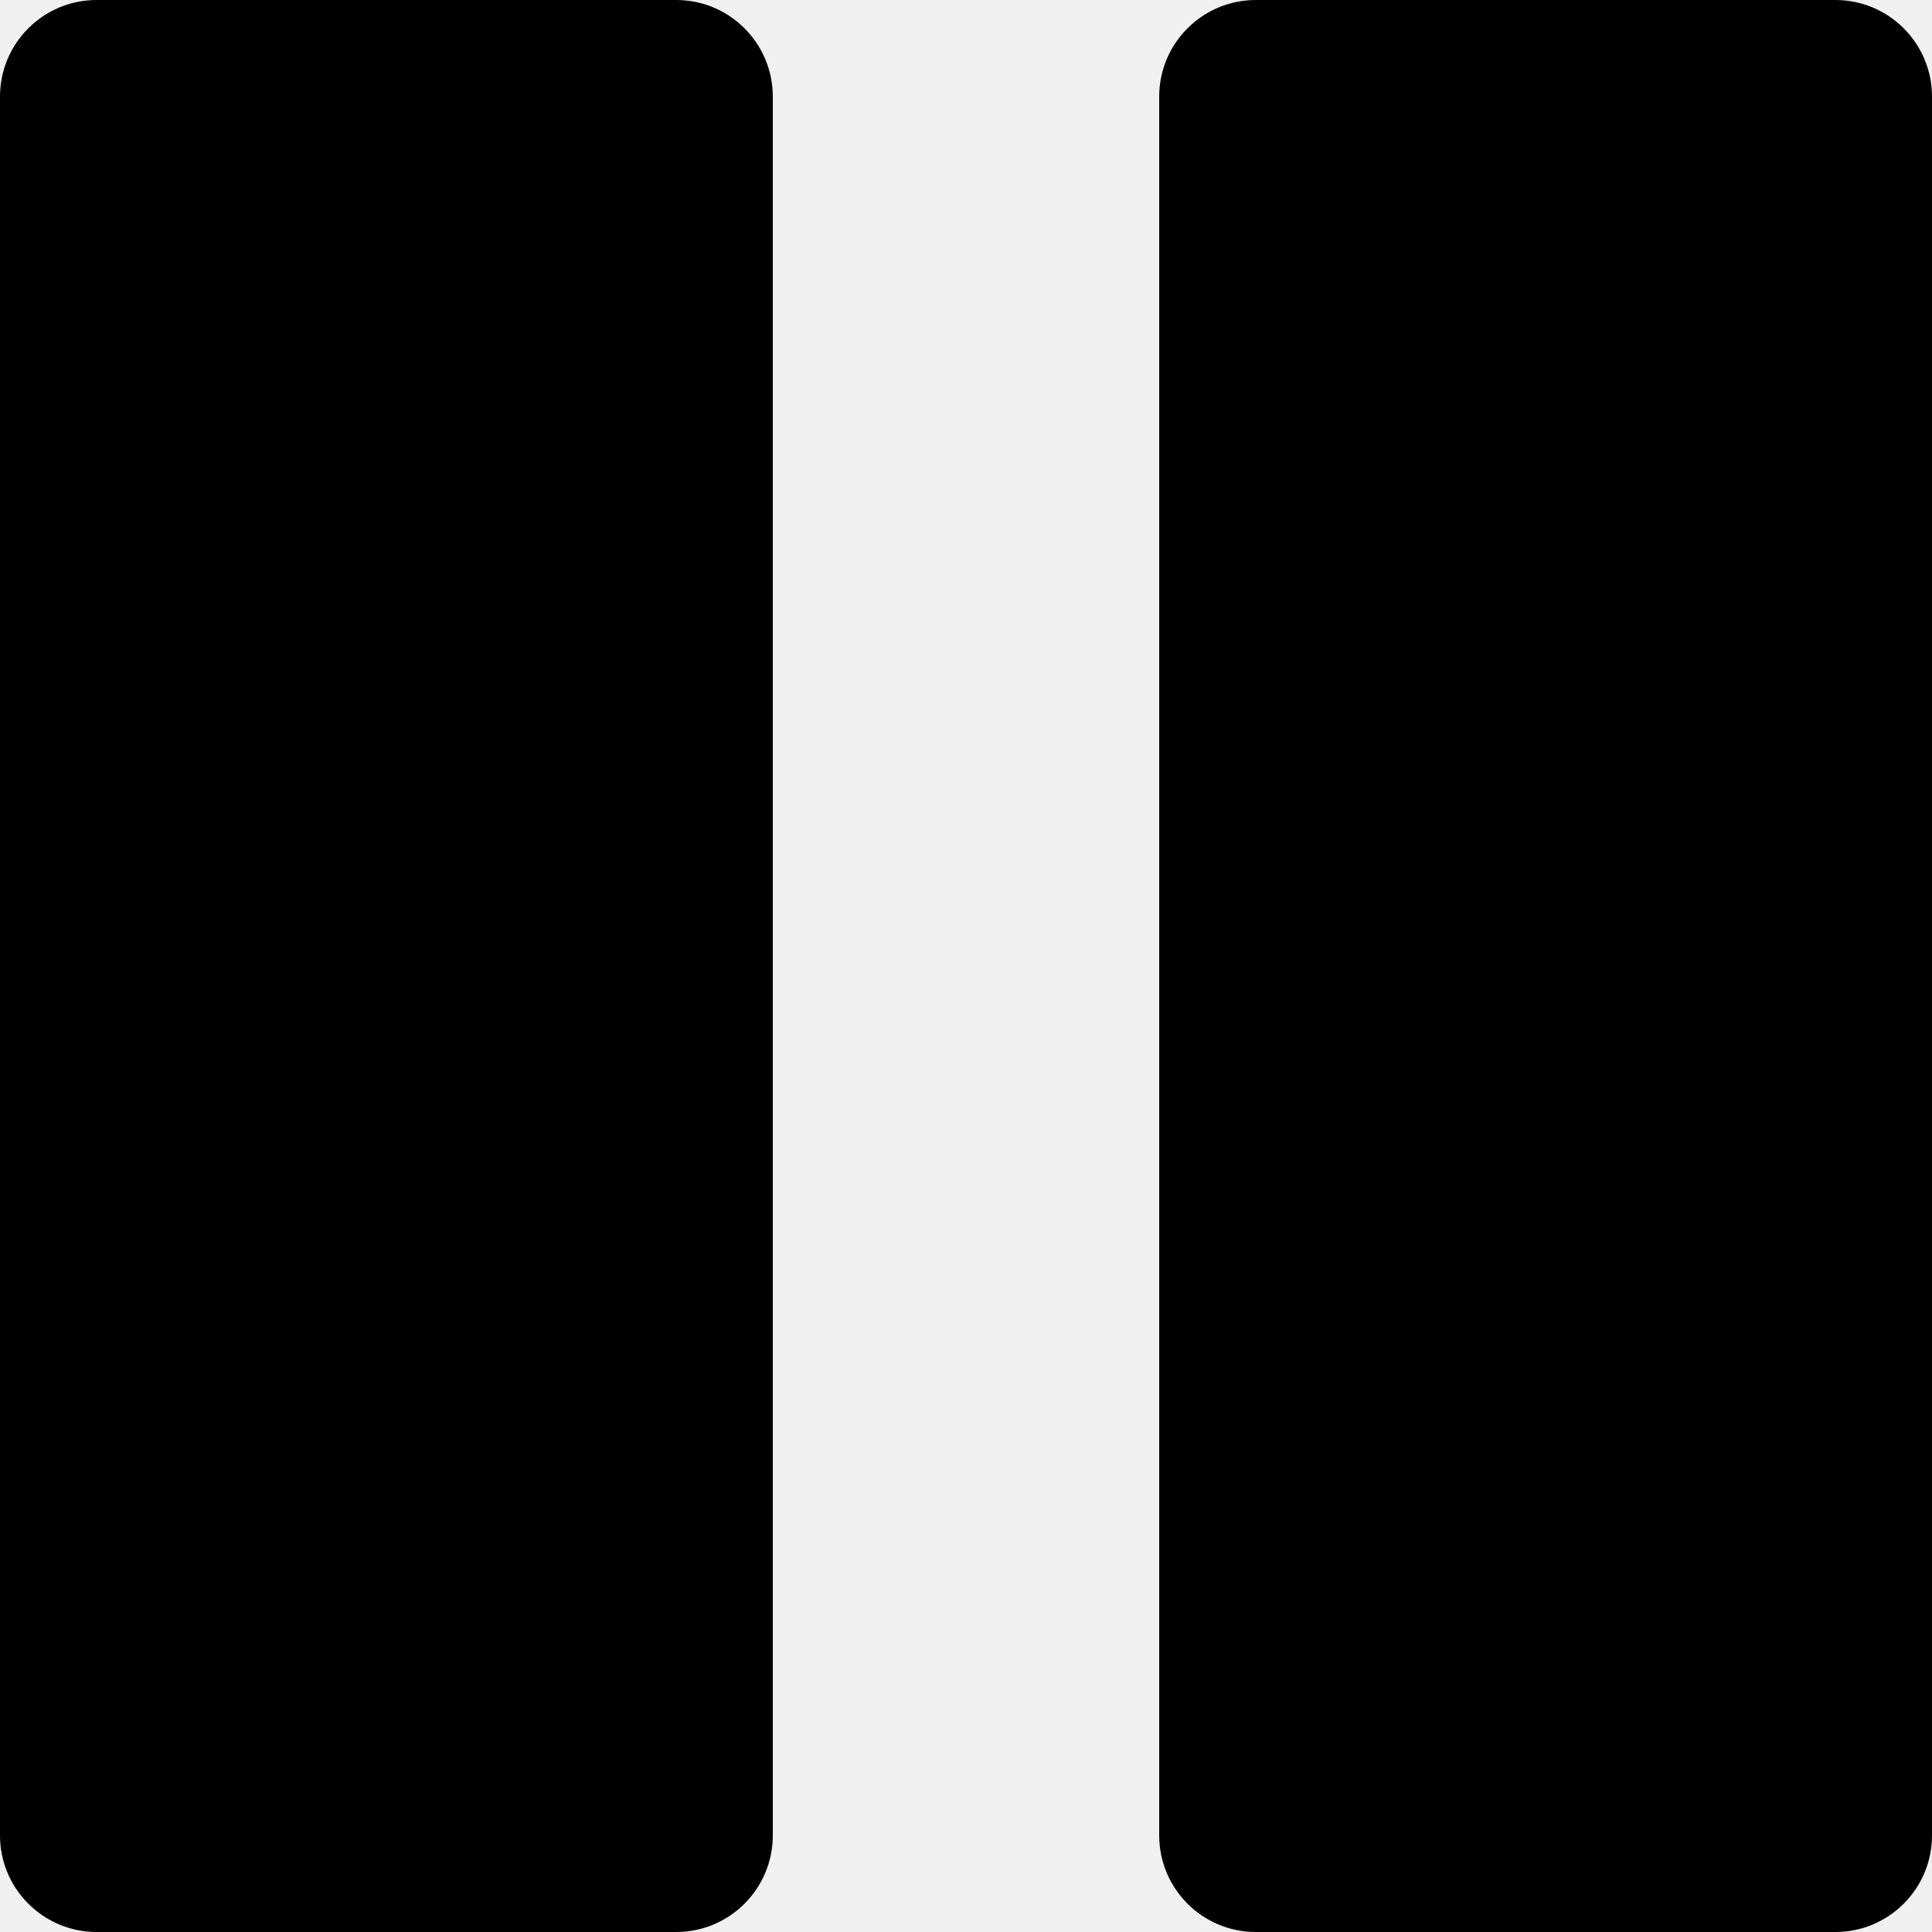
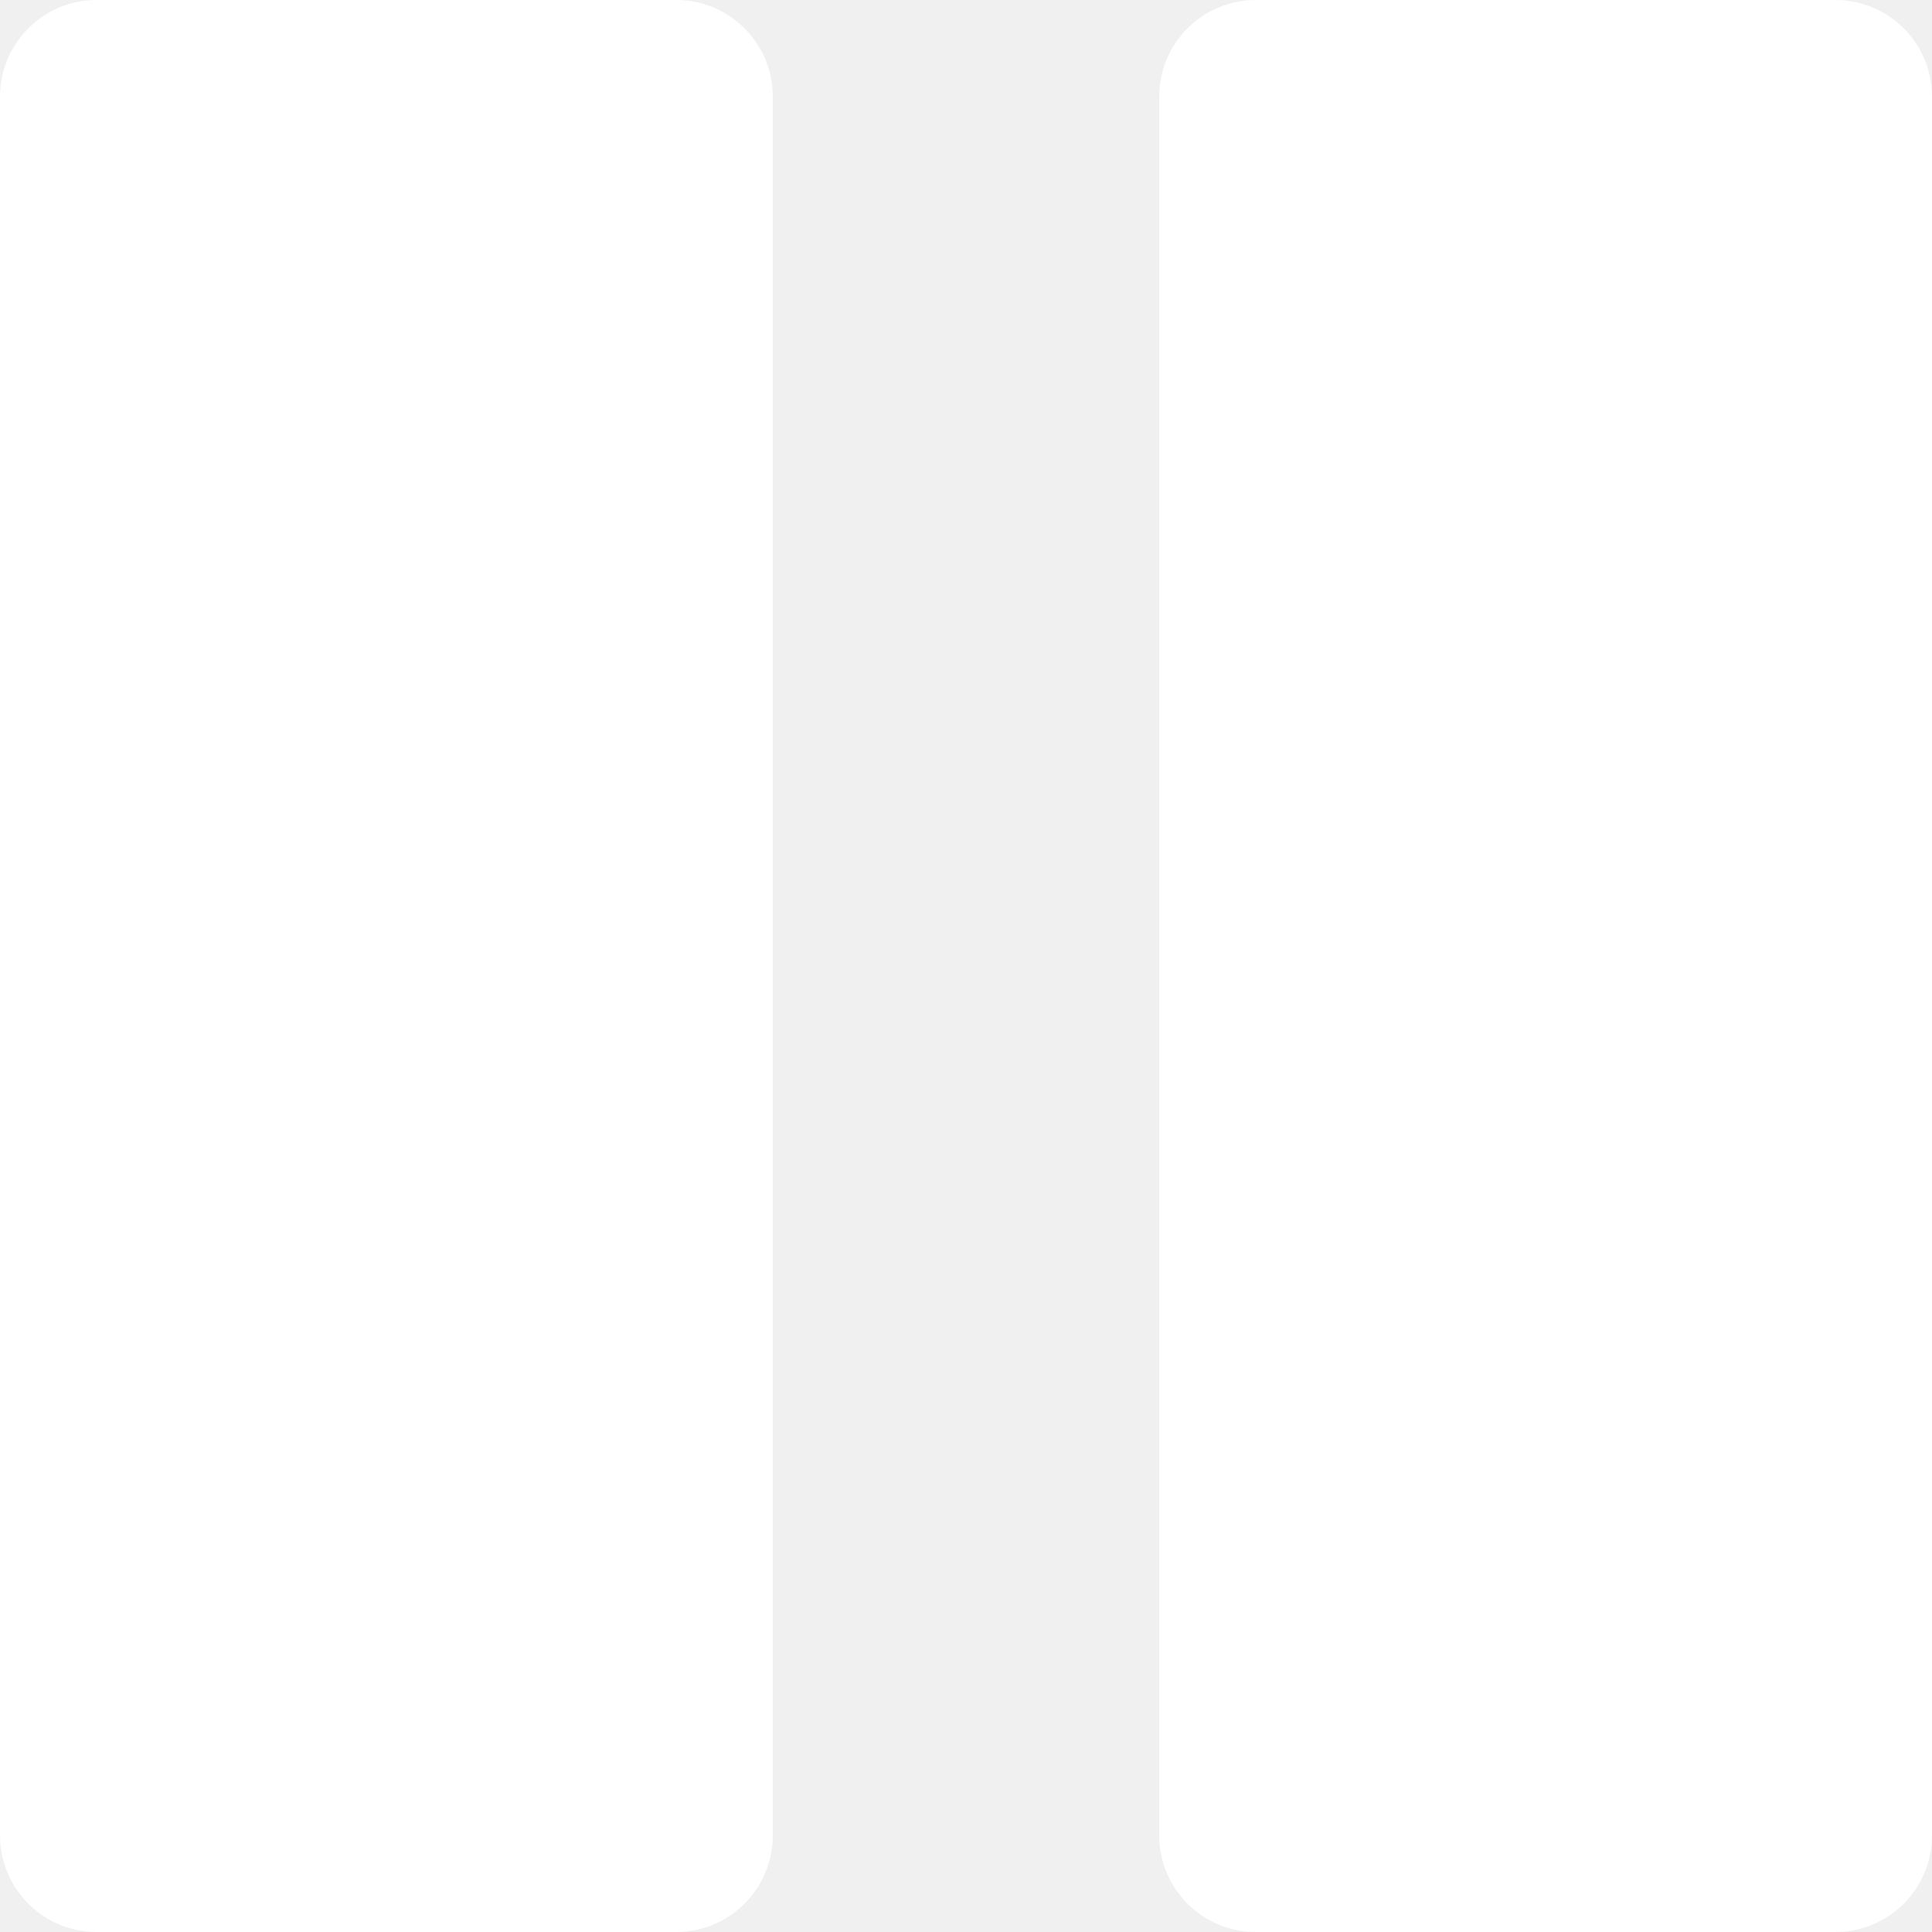
<svg xmlns="http://www.w3.org/2000/svg" id="Capa_1" enable-background="new 0 0 320 320" viewBox="0 0 320 320">
-   <path d="m112 0h-96c-8.832 0-16 7.168-16 16v288c0 8.832 7.168 16 16 16h96c8.832 0 16-7.168 16-16v-288c0-8.832-7.168-16-16-16z" />
-   <path d="m304 0h-96c-8.832 0-16 7.168-16 16v288c0 8.832 7.168 16 16 16h96c8.832 0 16-7.168 16-16v-288c0-8.832-7.168-16-16-16z" />
+   <path fill="#FFFFFF" d="m112 0h-96c-8.832 0-16 7.168-16 16v288c0 8.832 7.168 16 16 16h96c8.832 0 16-7.168 16-16v-288c0-8.832-7.168-16-16-16z" />
+   <path fill="#FFFFFF" d="m304 0h-96c-8.832 0-16 7.168-16 16v288c0 8.832 7.168 16 16 16h96c8.832 0 16-7.168 16-16v-288c0-8.832-7.168-16-16-16z" />
  <g />
  <g />
  <g />
  <g />
  <g />
  <g />
  <g />
  <g />
  <g />
  <g />
  <g />
  <g />
  <g />
  <g />
  <g />
</svg>
